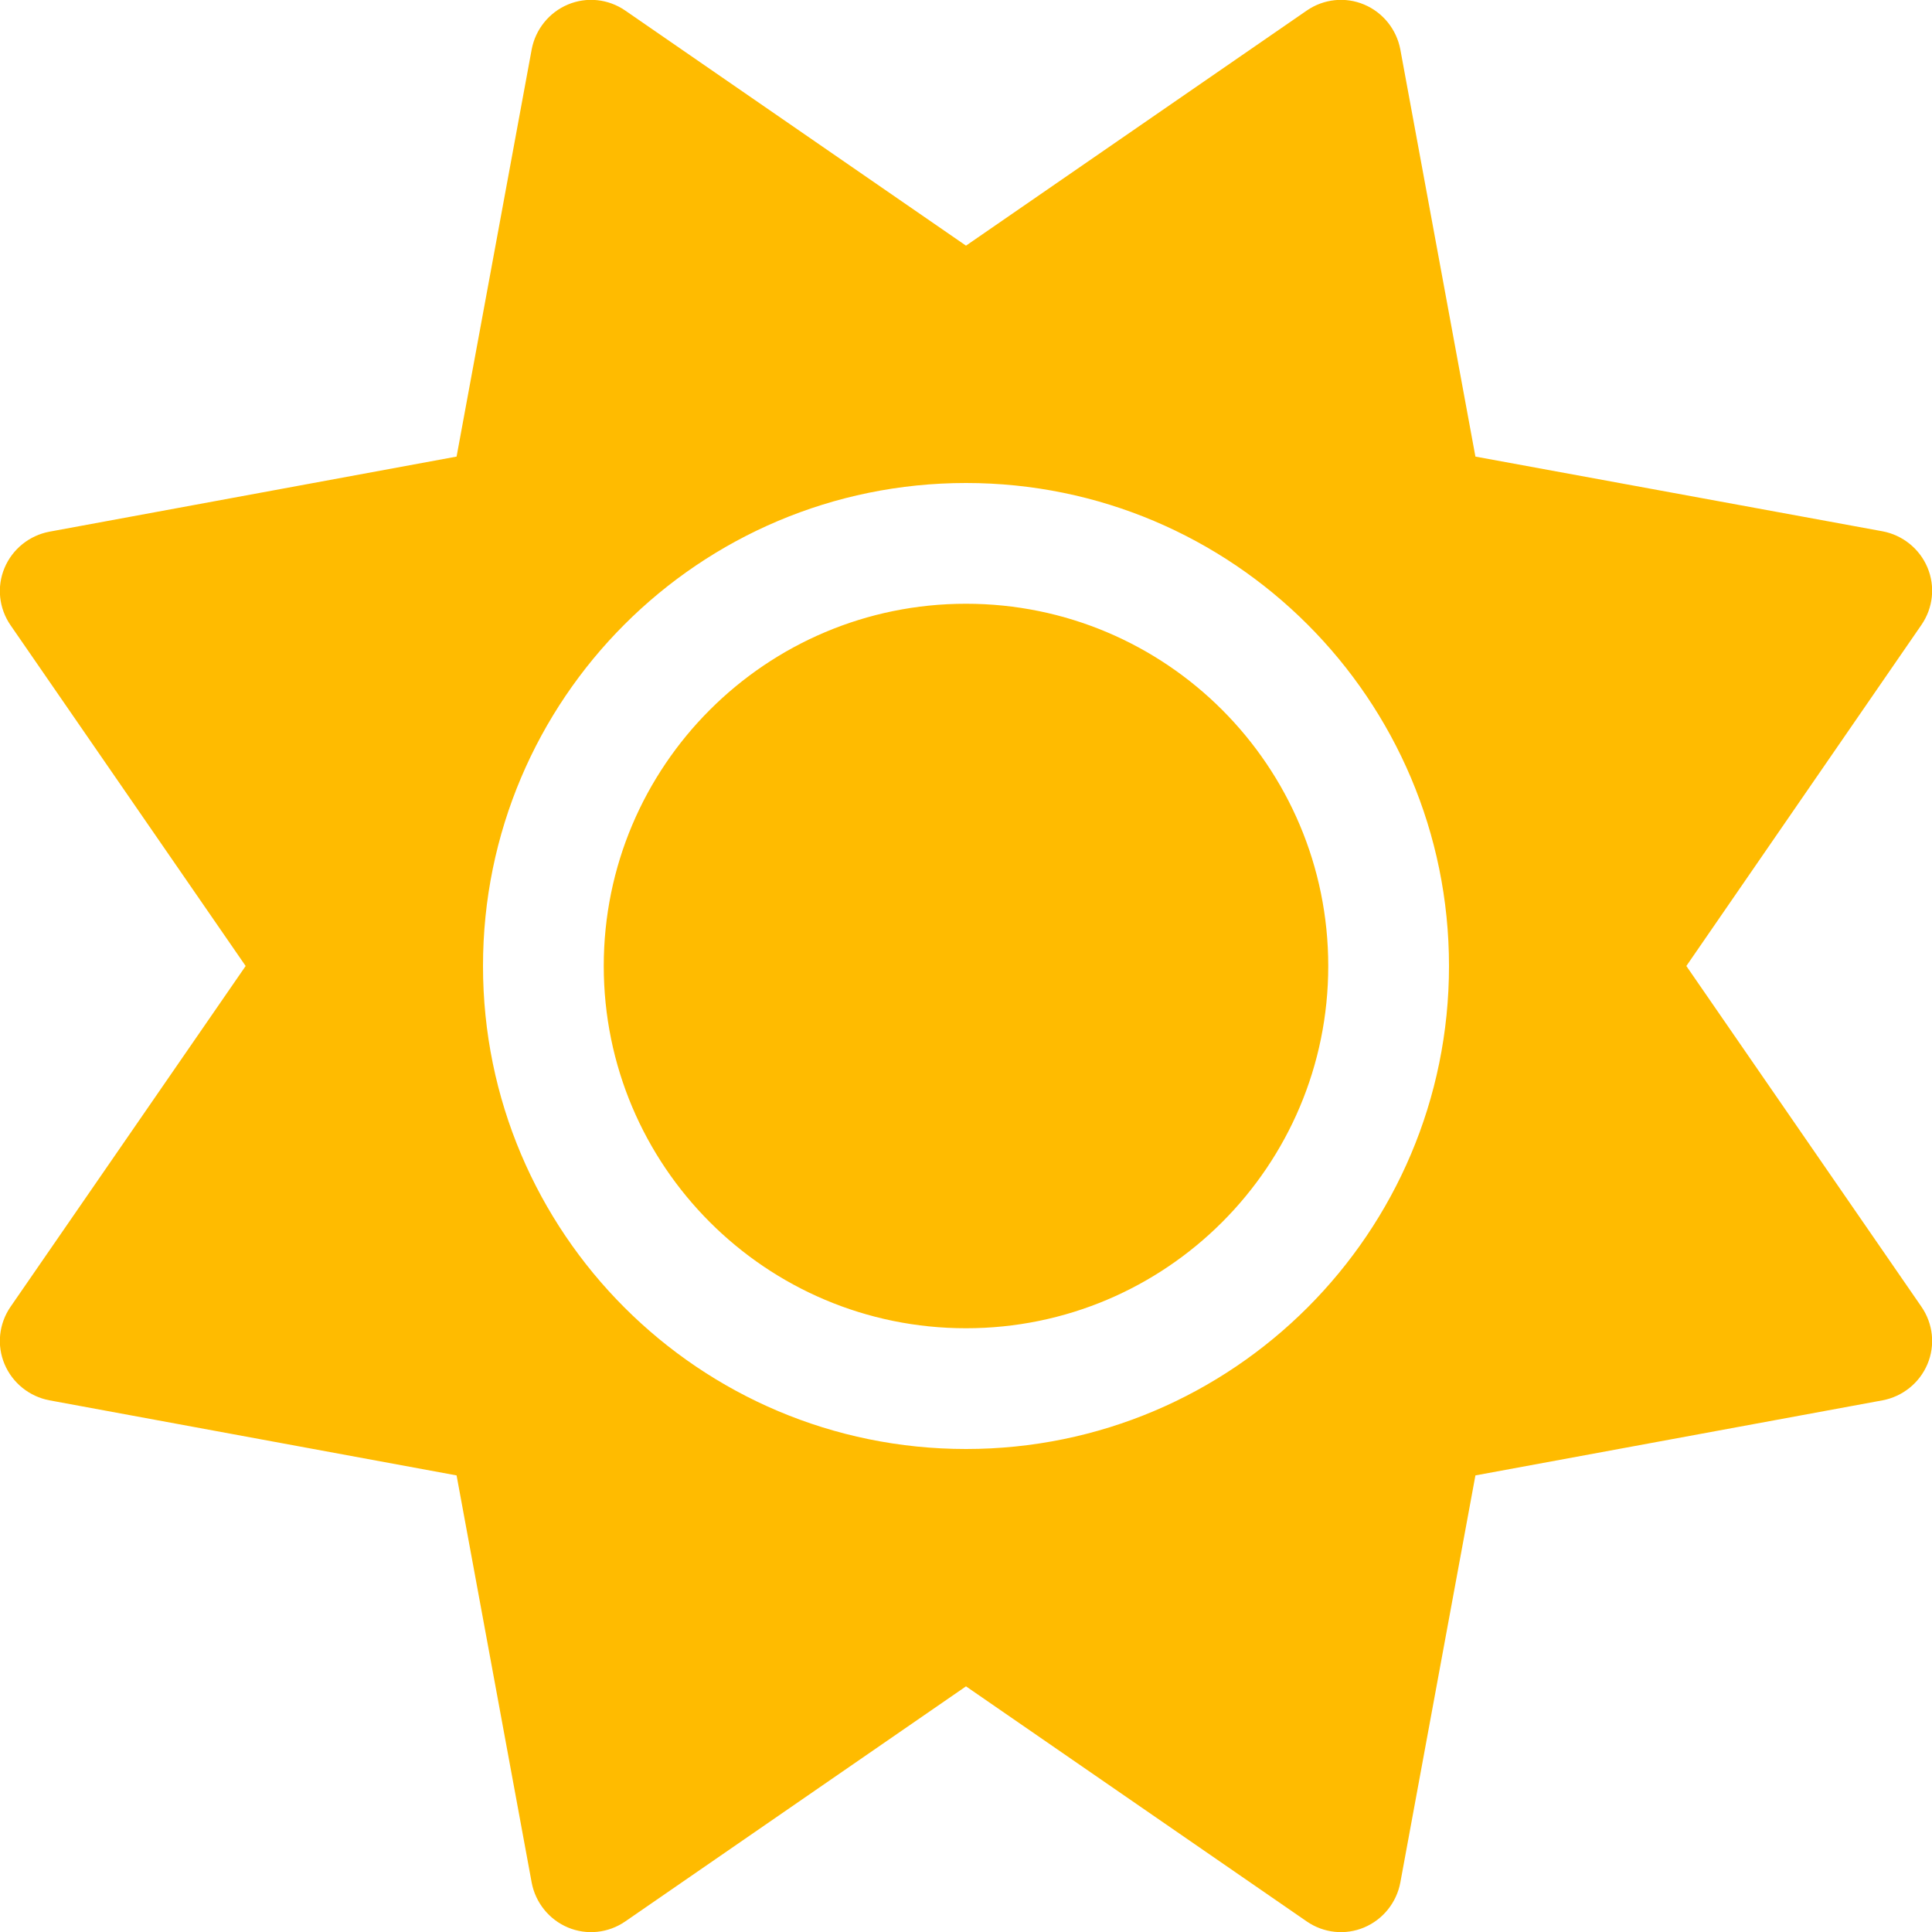
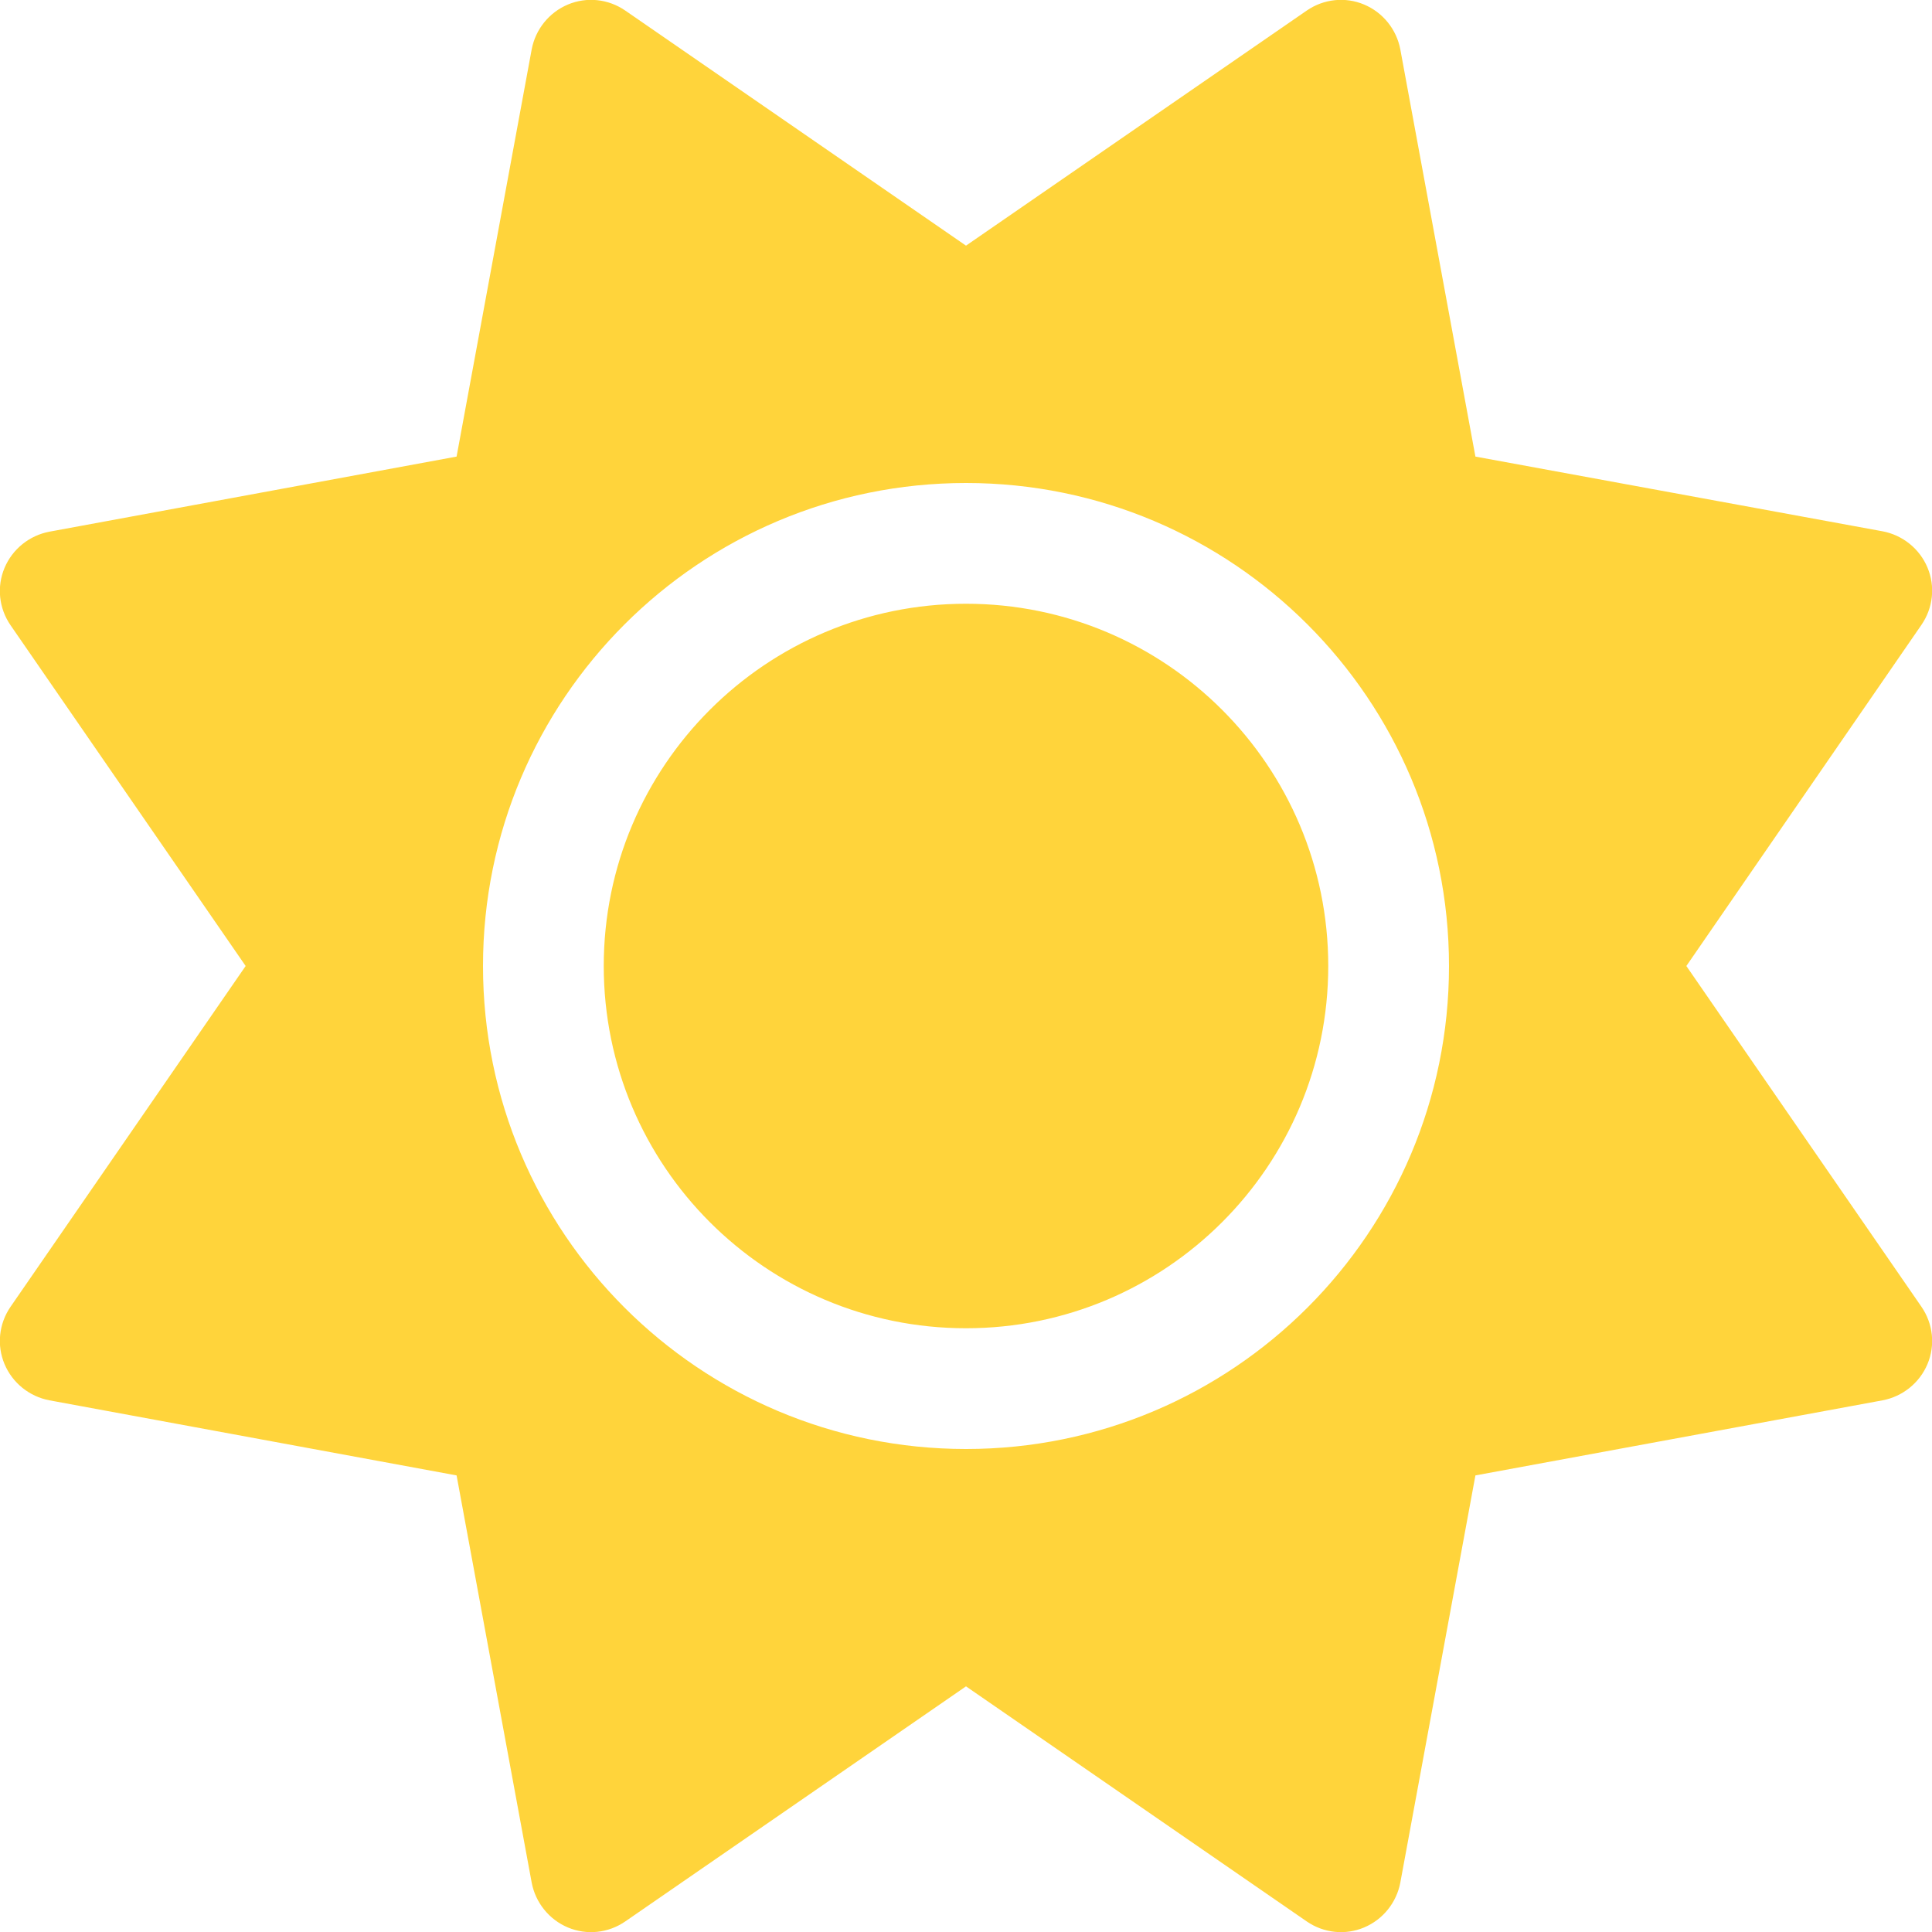
<svg xmlns="http://www.w3.org/2000/svg" viewBox="0 0 512 512">
-   <path fill="#ffbb00" d="M361.5 1.2c5 2.1 8.6 6.6 9.6 11.9L391 121l107.9 19.8c5.3 1 9.8 4.6 11.9 9.6s1.5 10.7-1.6 15.2L446.9 256l62.3 90.3c3.1 4.5 3.7 10.2 1.6 15.2s-6.6 8.6-11.9 9.6L391 391 371.1 498.9c-1 5.3-4.6 9.8-9.6 11.9s-10.7 1.5-15.2-1.6L256 446.9l-90.3 62.3c-4.5 3.1-10.2 3.7-15.2 1.6s-8.6-6.6-9.6-11.9L121 391 13.1 371.1c-5.3-1-9.8-4.6-11.9-9.6s-1.5-10.7 1.6-15.2L65.1 256 2.8 165.7c-3.1-4.5-3.7-10.2-1.6-15.2s6.6-8.6 11.9-9.6L121 121 140.9 13.1c1-5.3 4.6-9.8 9.6-11.9s10.7-1.5 15.2 1.6L256 65.1 346.3 2.8c4.5-3.1 10.2-3.7 15.2-1.6zM160 256a96 96 0 1 1 192 0 96 96 0 1 1 -192 0zm224 0a128 128 0 1 0 -256 0 128 128 0 1 0 256 0z" />
+   <path fill="#FFD43B" d="M361.5 1.2c5 2.1 8.6 6.6 9.6 11.9L391 121l107.9 19.8c5.3 1 9.8 4.6 11.9 9.6s1.5 10.7-1.6 15.2L446.9 256l62.3 90.3c3.1 4.5 3.7 10.2 1.6 15.2s-6.6 8.6-11.9 9.6L391 391 371.1 498.9c-1 5.3-4.6 9.8-9.6 11.9s-10.7 1.5-15.2-1.6L256 446.9l-90.3 62.3c-4.5 3.1-10.2 3.7-15.2 1.6s-8.6-6.6-9.6-11.9L121 391 13.1 371.1c-5.3-1-9.8-4.6-11.9-9.6s-1.5-10.7 1.6-15.2L65.1 256 2.8 165.7c-3.1-4.5-3.7-10.2-1.6-15.2s6.6-8.6 11.9-9.6L121 121 140.9 13.1c1-5.3 4.6-9.8 9.6-11.9s10.7-1.5 15.2 1.6L256 65.1 346.3 2.8c4.5-3.1 10.2-3.7 15.2-1.6zM160 256a96 96 0 1 1 192 0 96 96 0 1 1 -192 0zm224 0a128 128 0 1 0 -256 0 128 128 0 1 0 256 0z" />
</svg>
